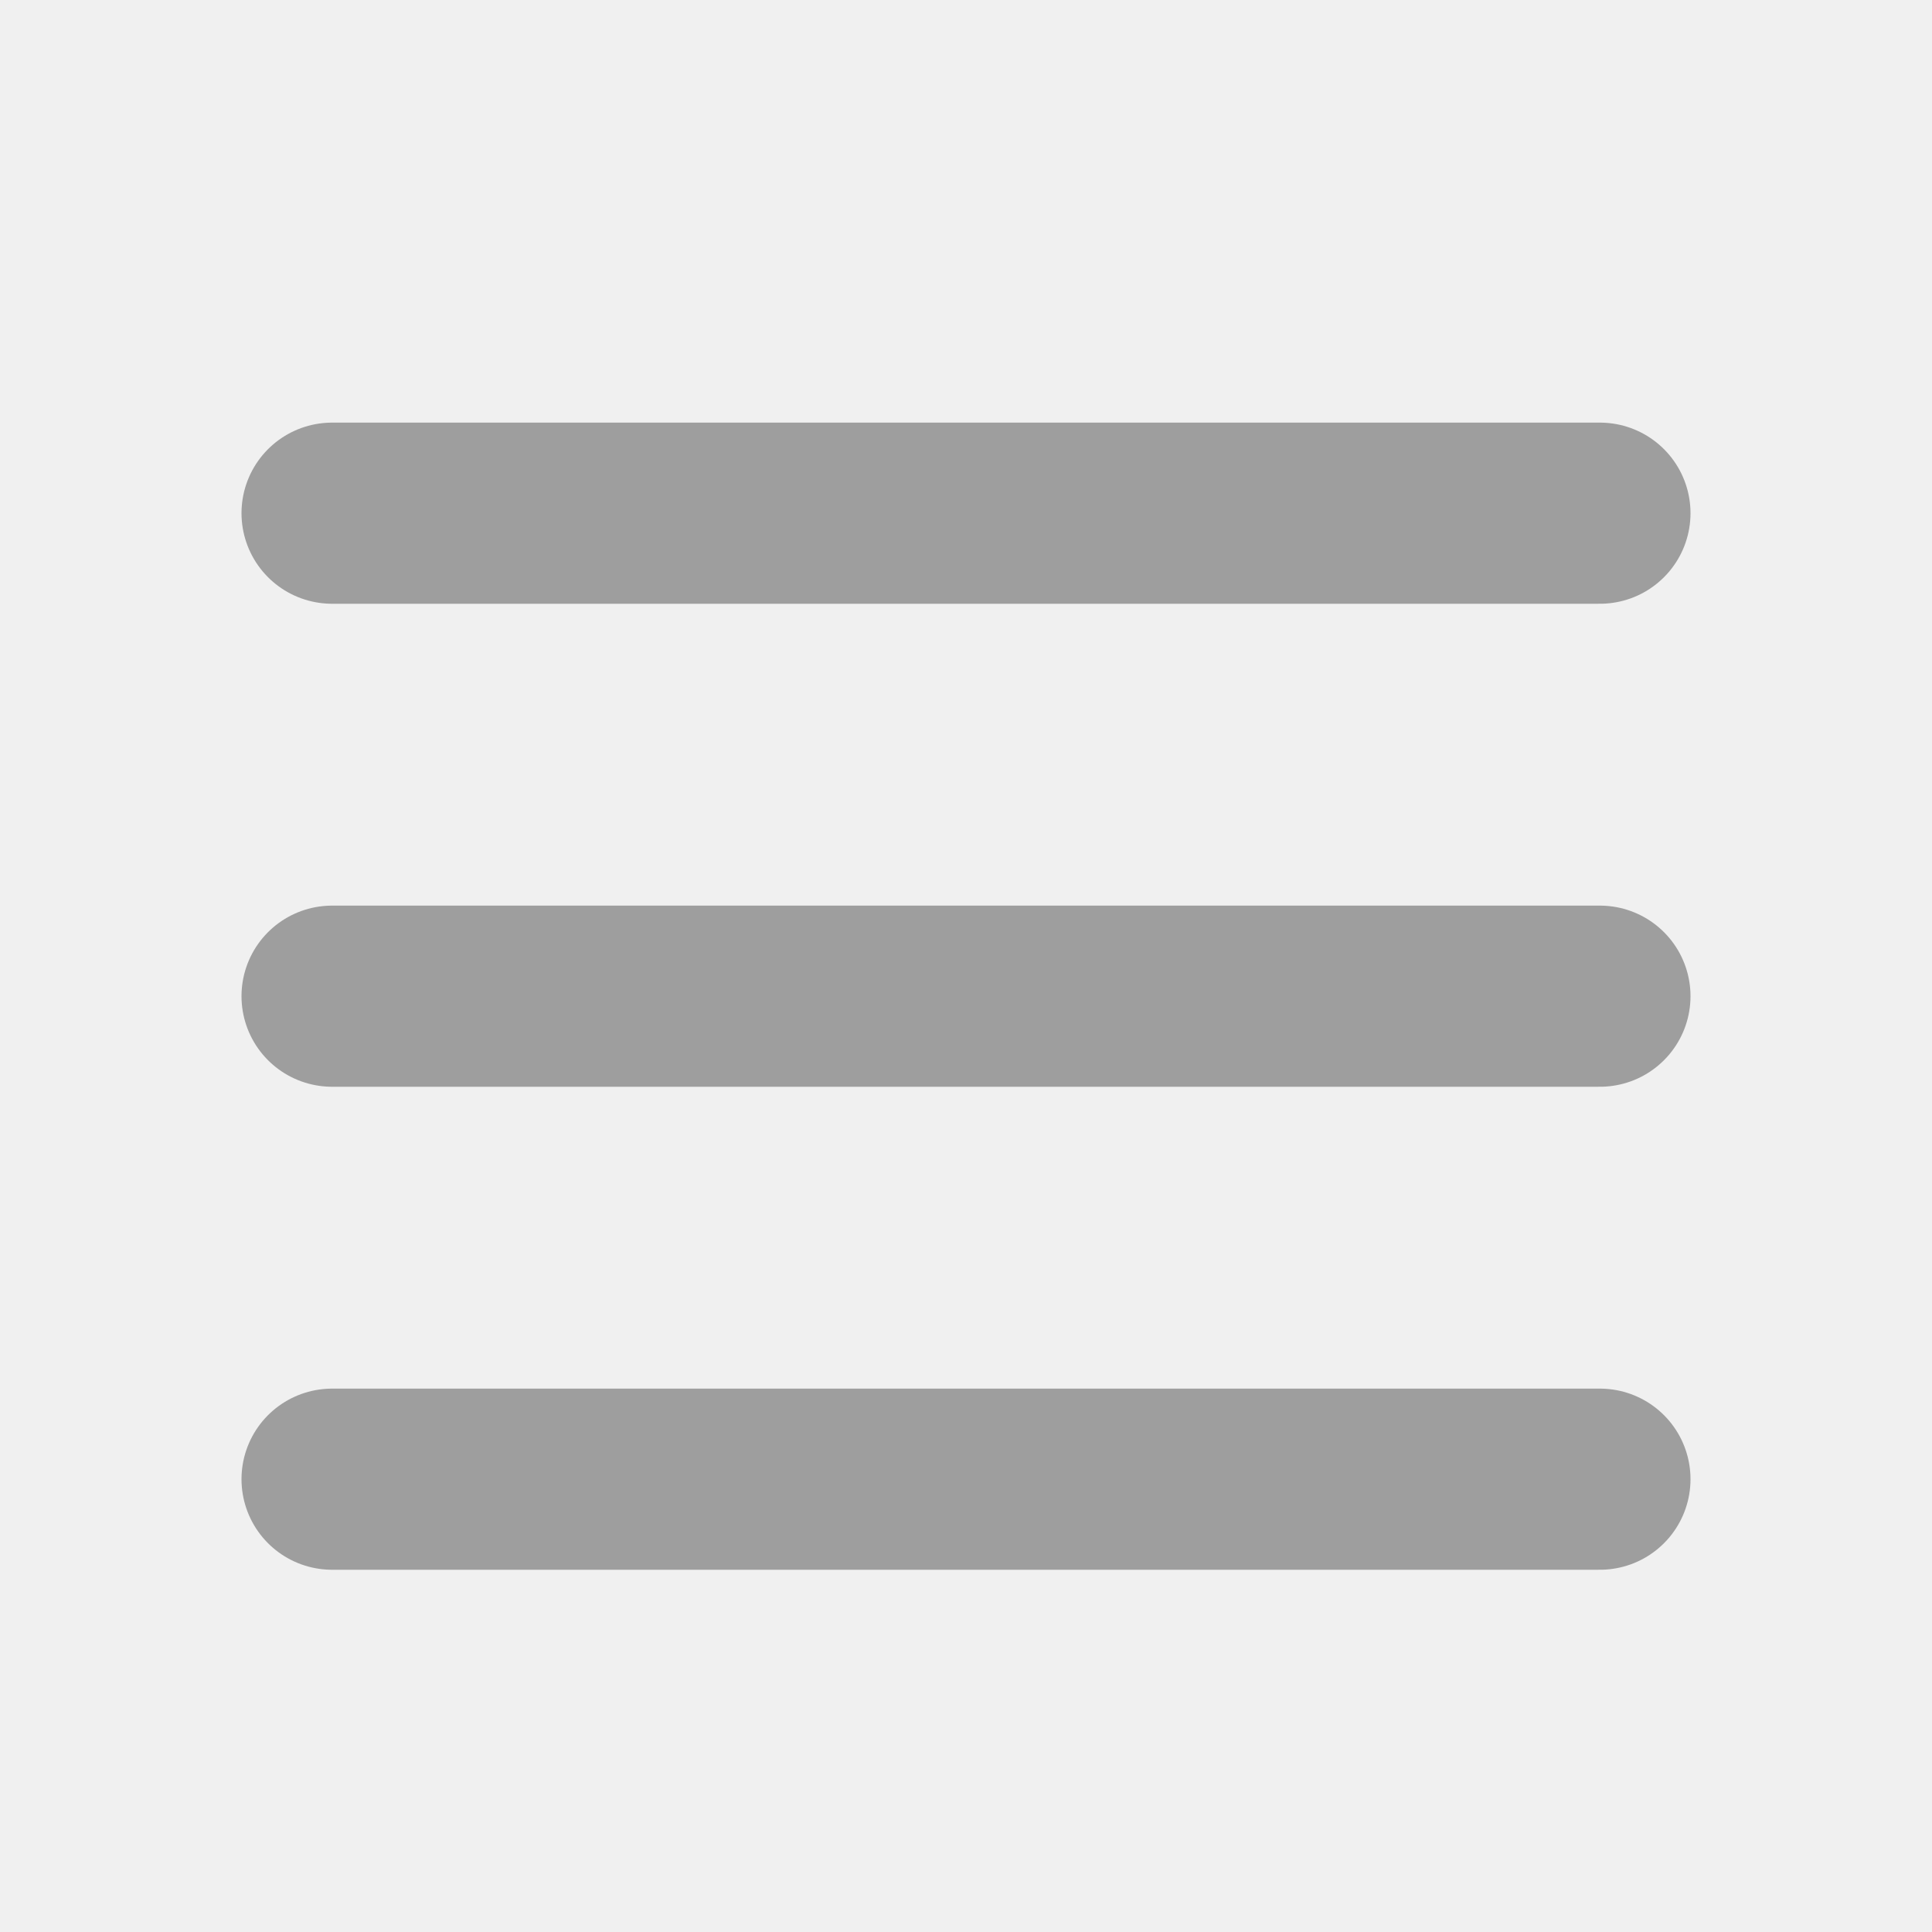
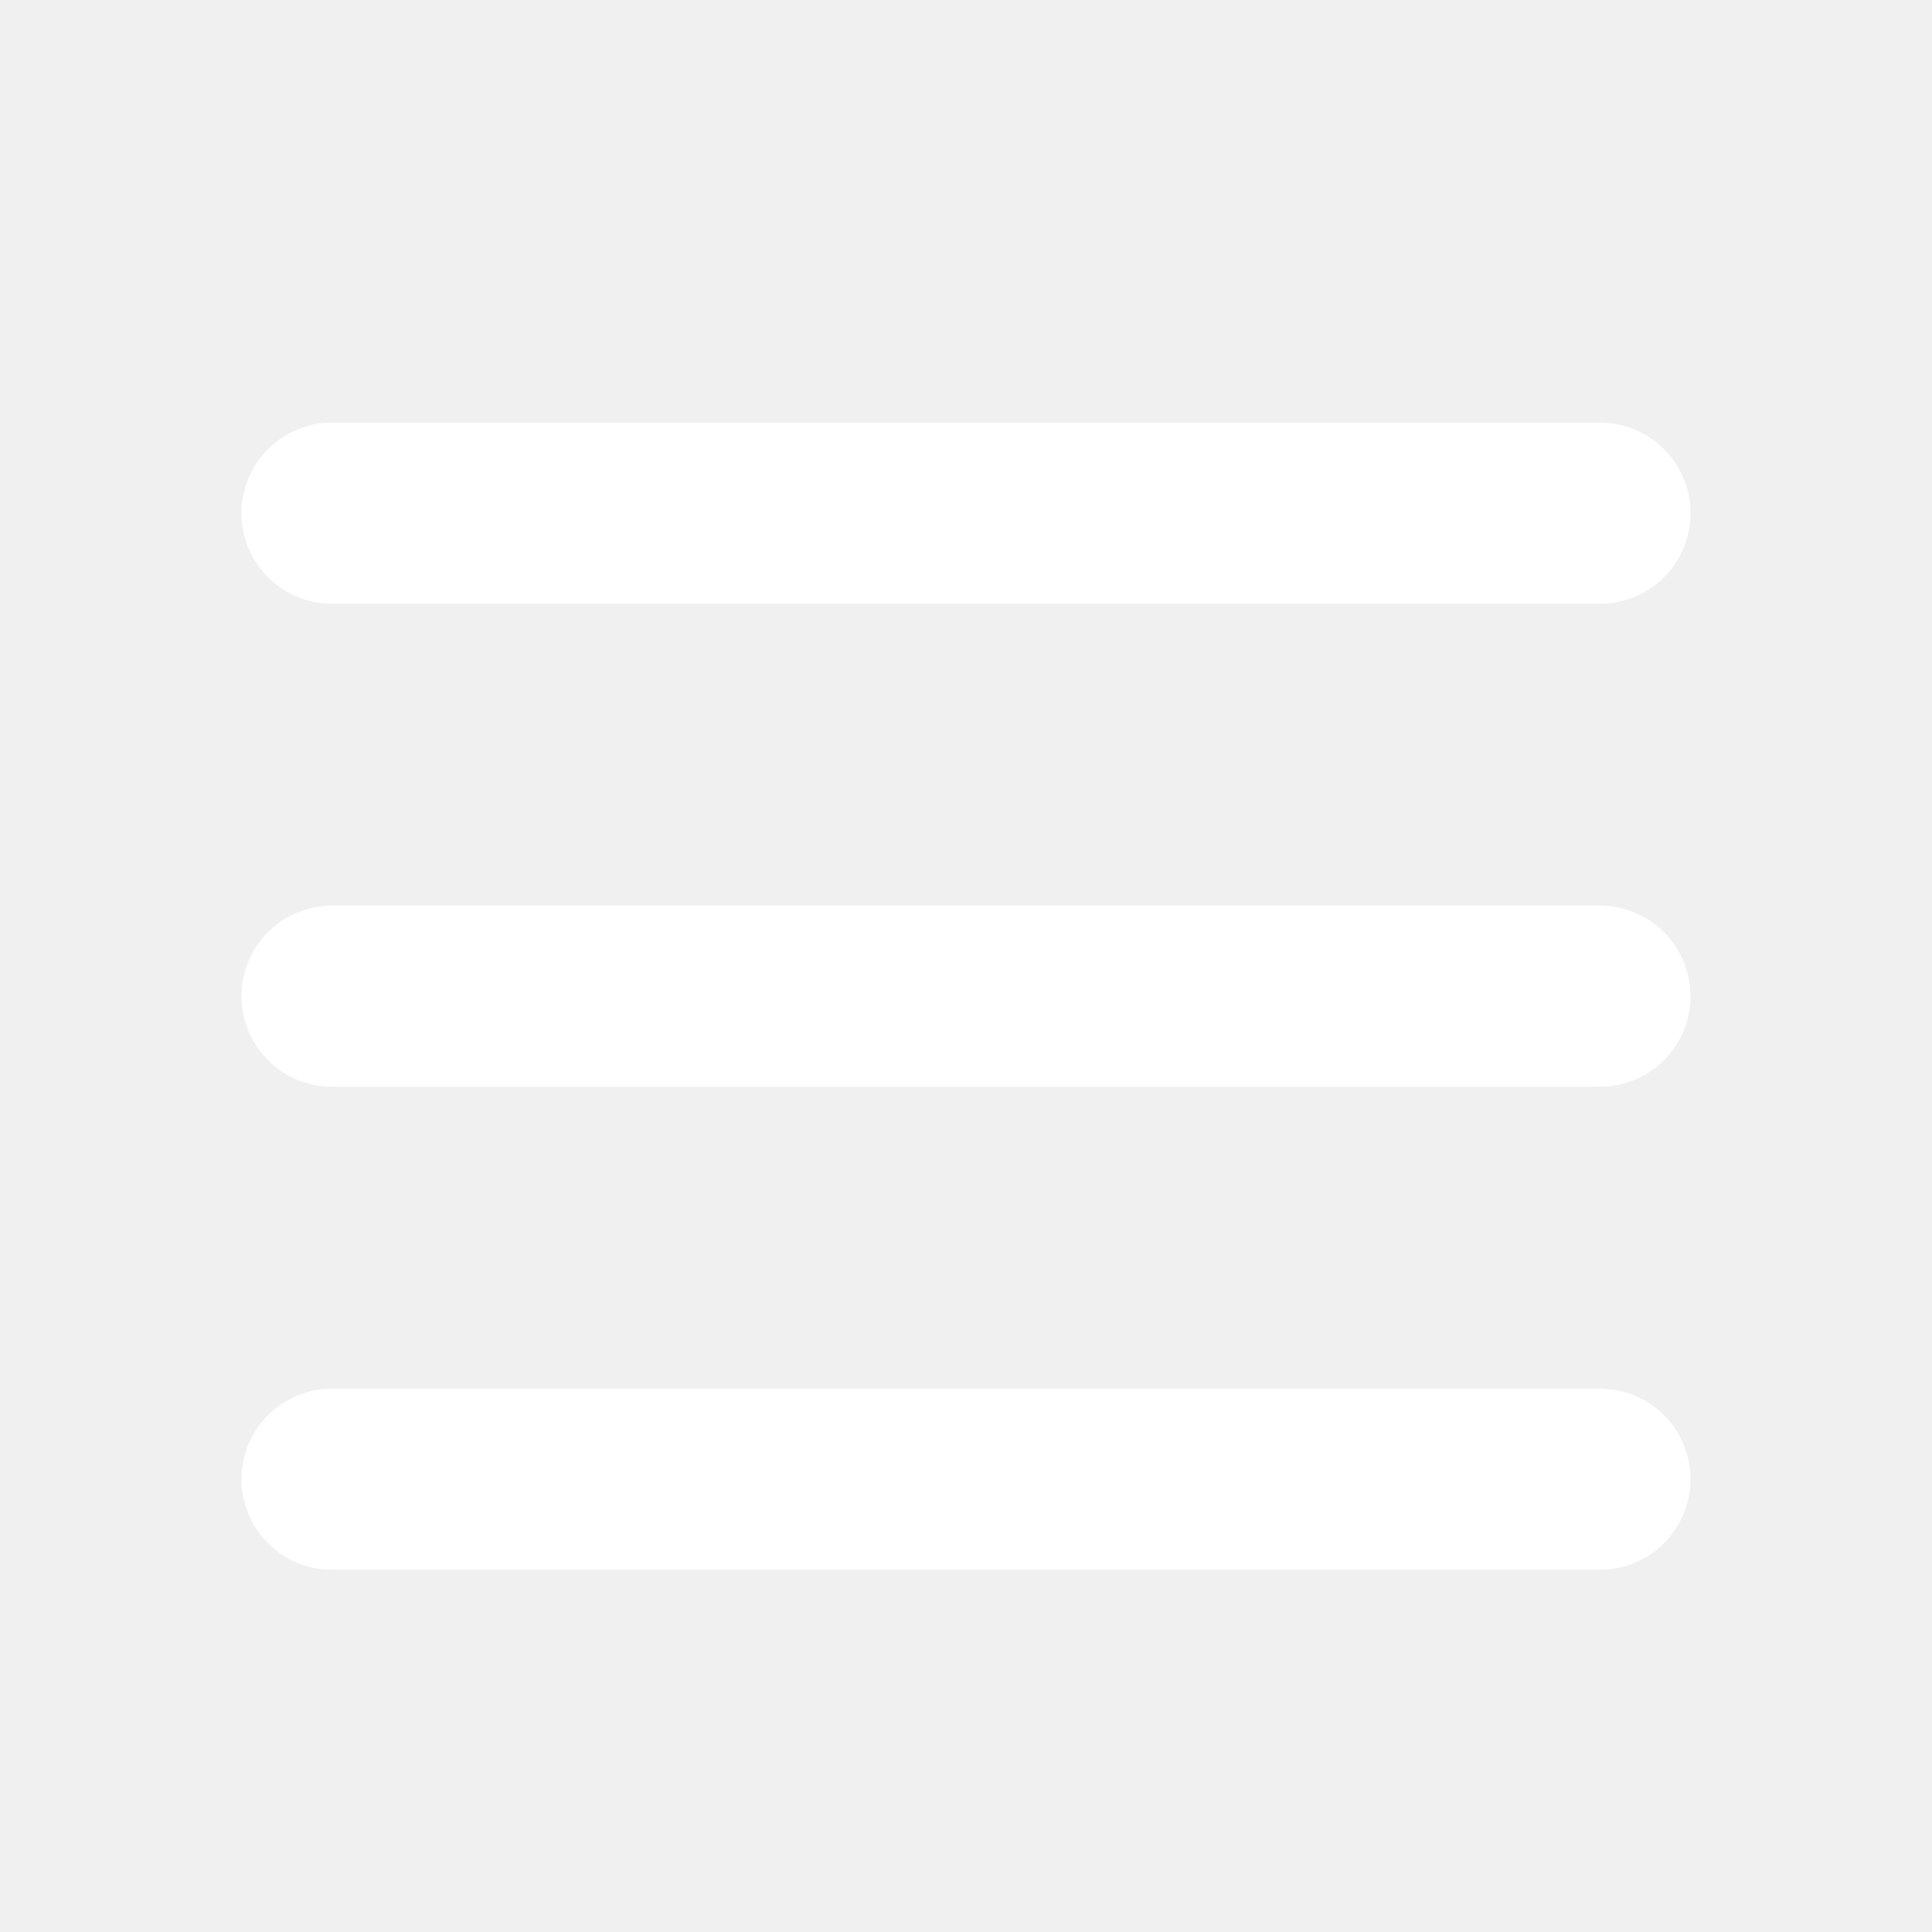
<svg xmlns="http://www.w3.org/2000/svg" width="36" height="36" preserveAspectRatio="xMidYMid meet" viewBox="0 0 16 16" style="-ms-transform: rotate(360deg); -webkit-transform: rotate(360deg); transform: rotate(360deg);">
-   <path fill="none" stroke="#9e9e9e" stroke-linecap="round" stroke-linejoin="round" stroke-width="1.5" d="M2.75 12.25h10.5m-10.5-4h10.5m-10.5-4h10.5" />
+   <path fill="none" stroke="#ffffff" stroke-linecap="round" stroke-linejoin="round" stroke-width="1.5" d="M2.75 12.25h10.5m-10.5-4h10.5m-10.5-4h10.5" />
</svg>
